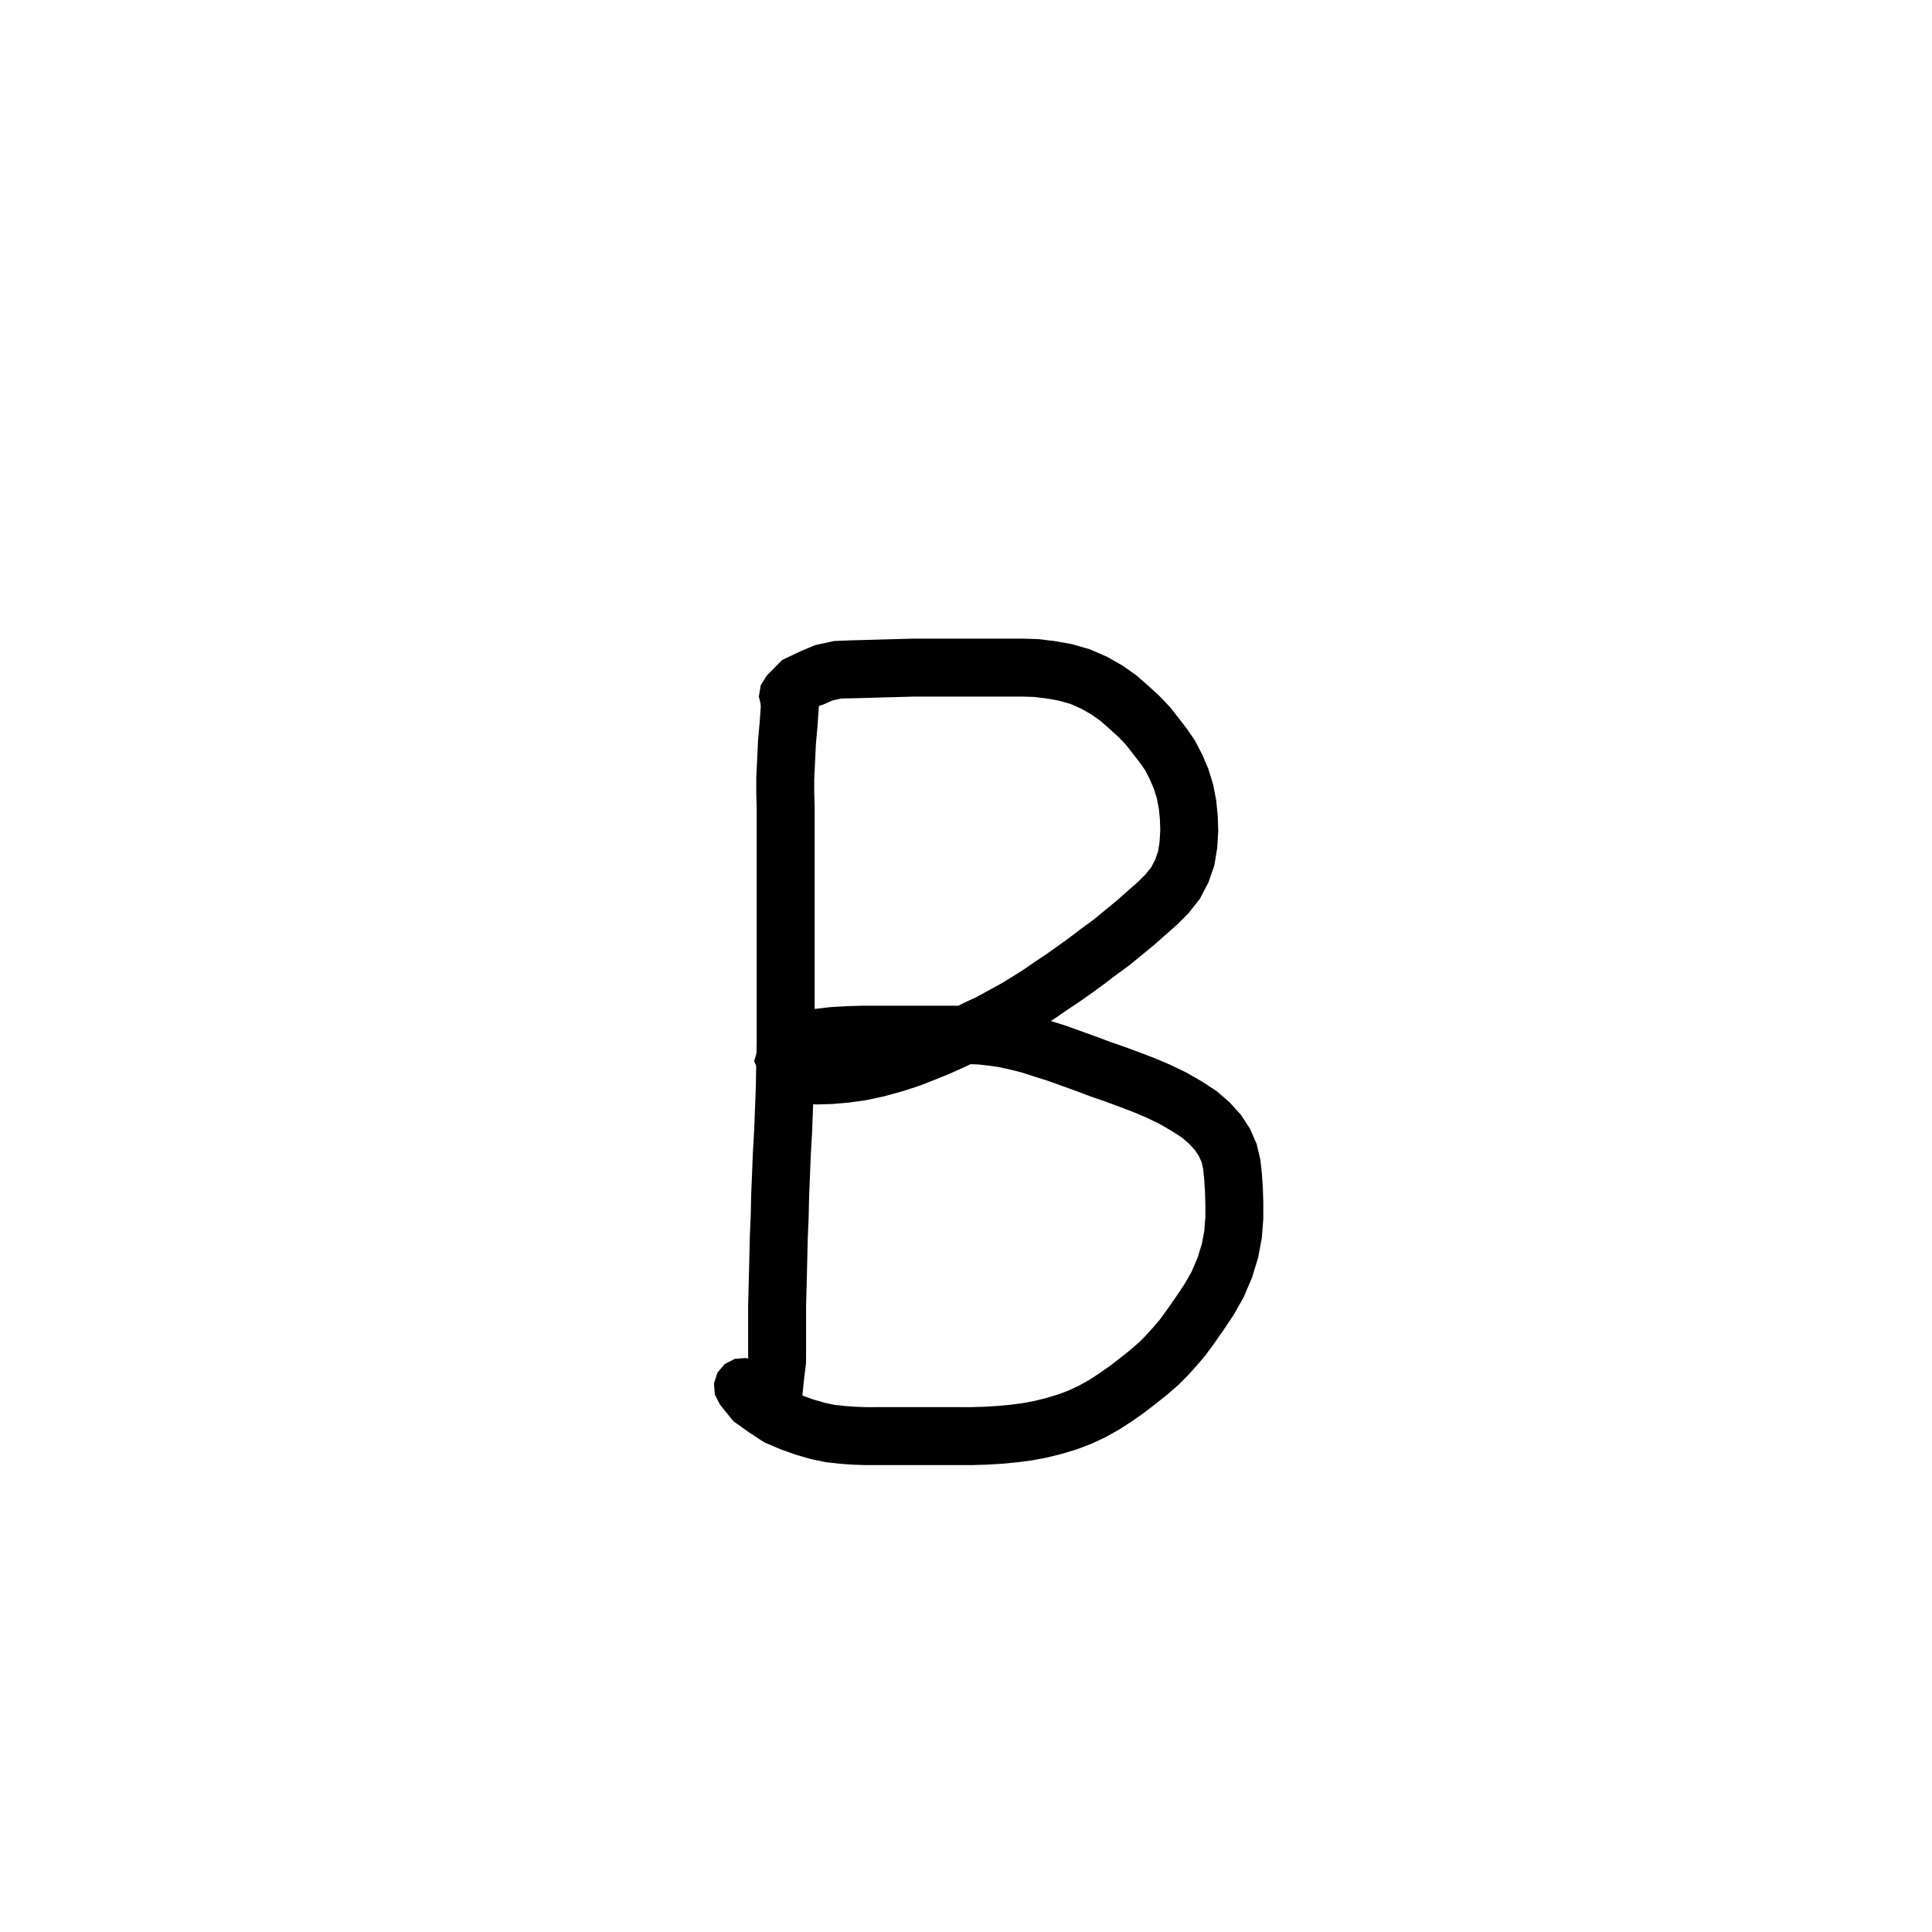
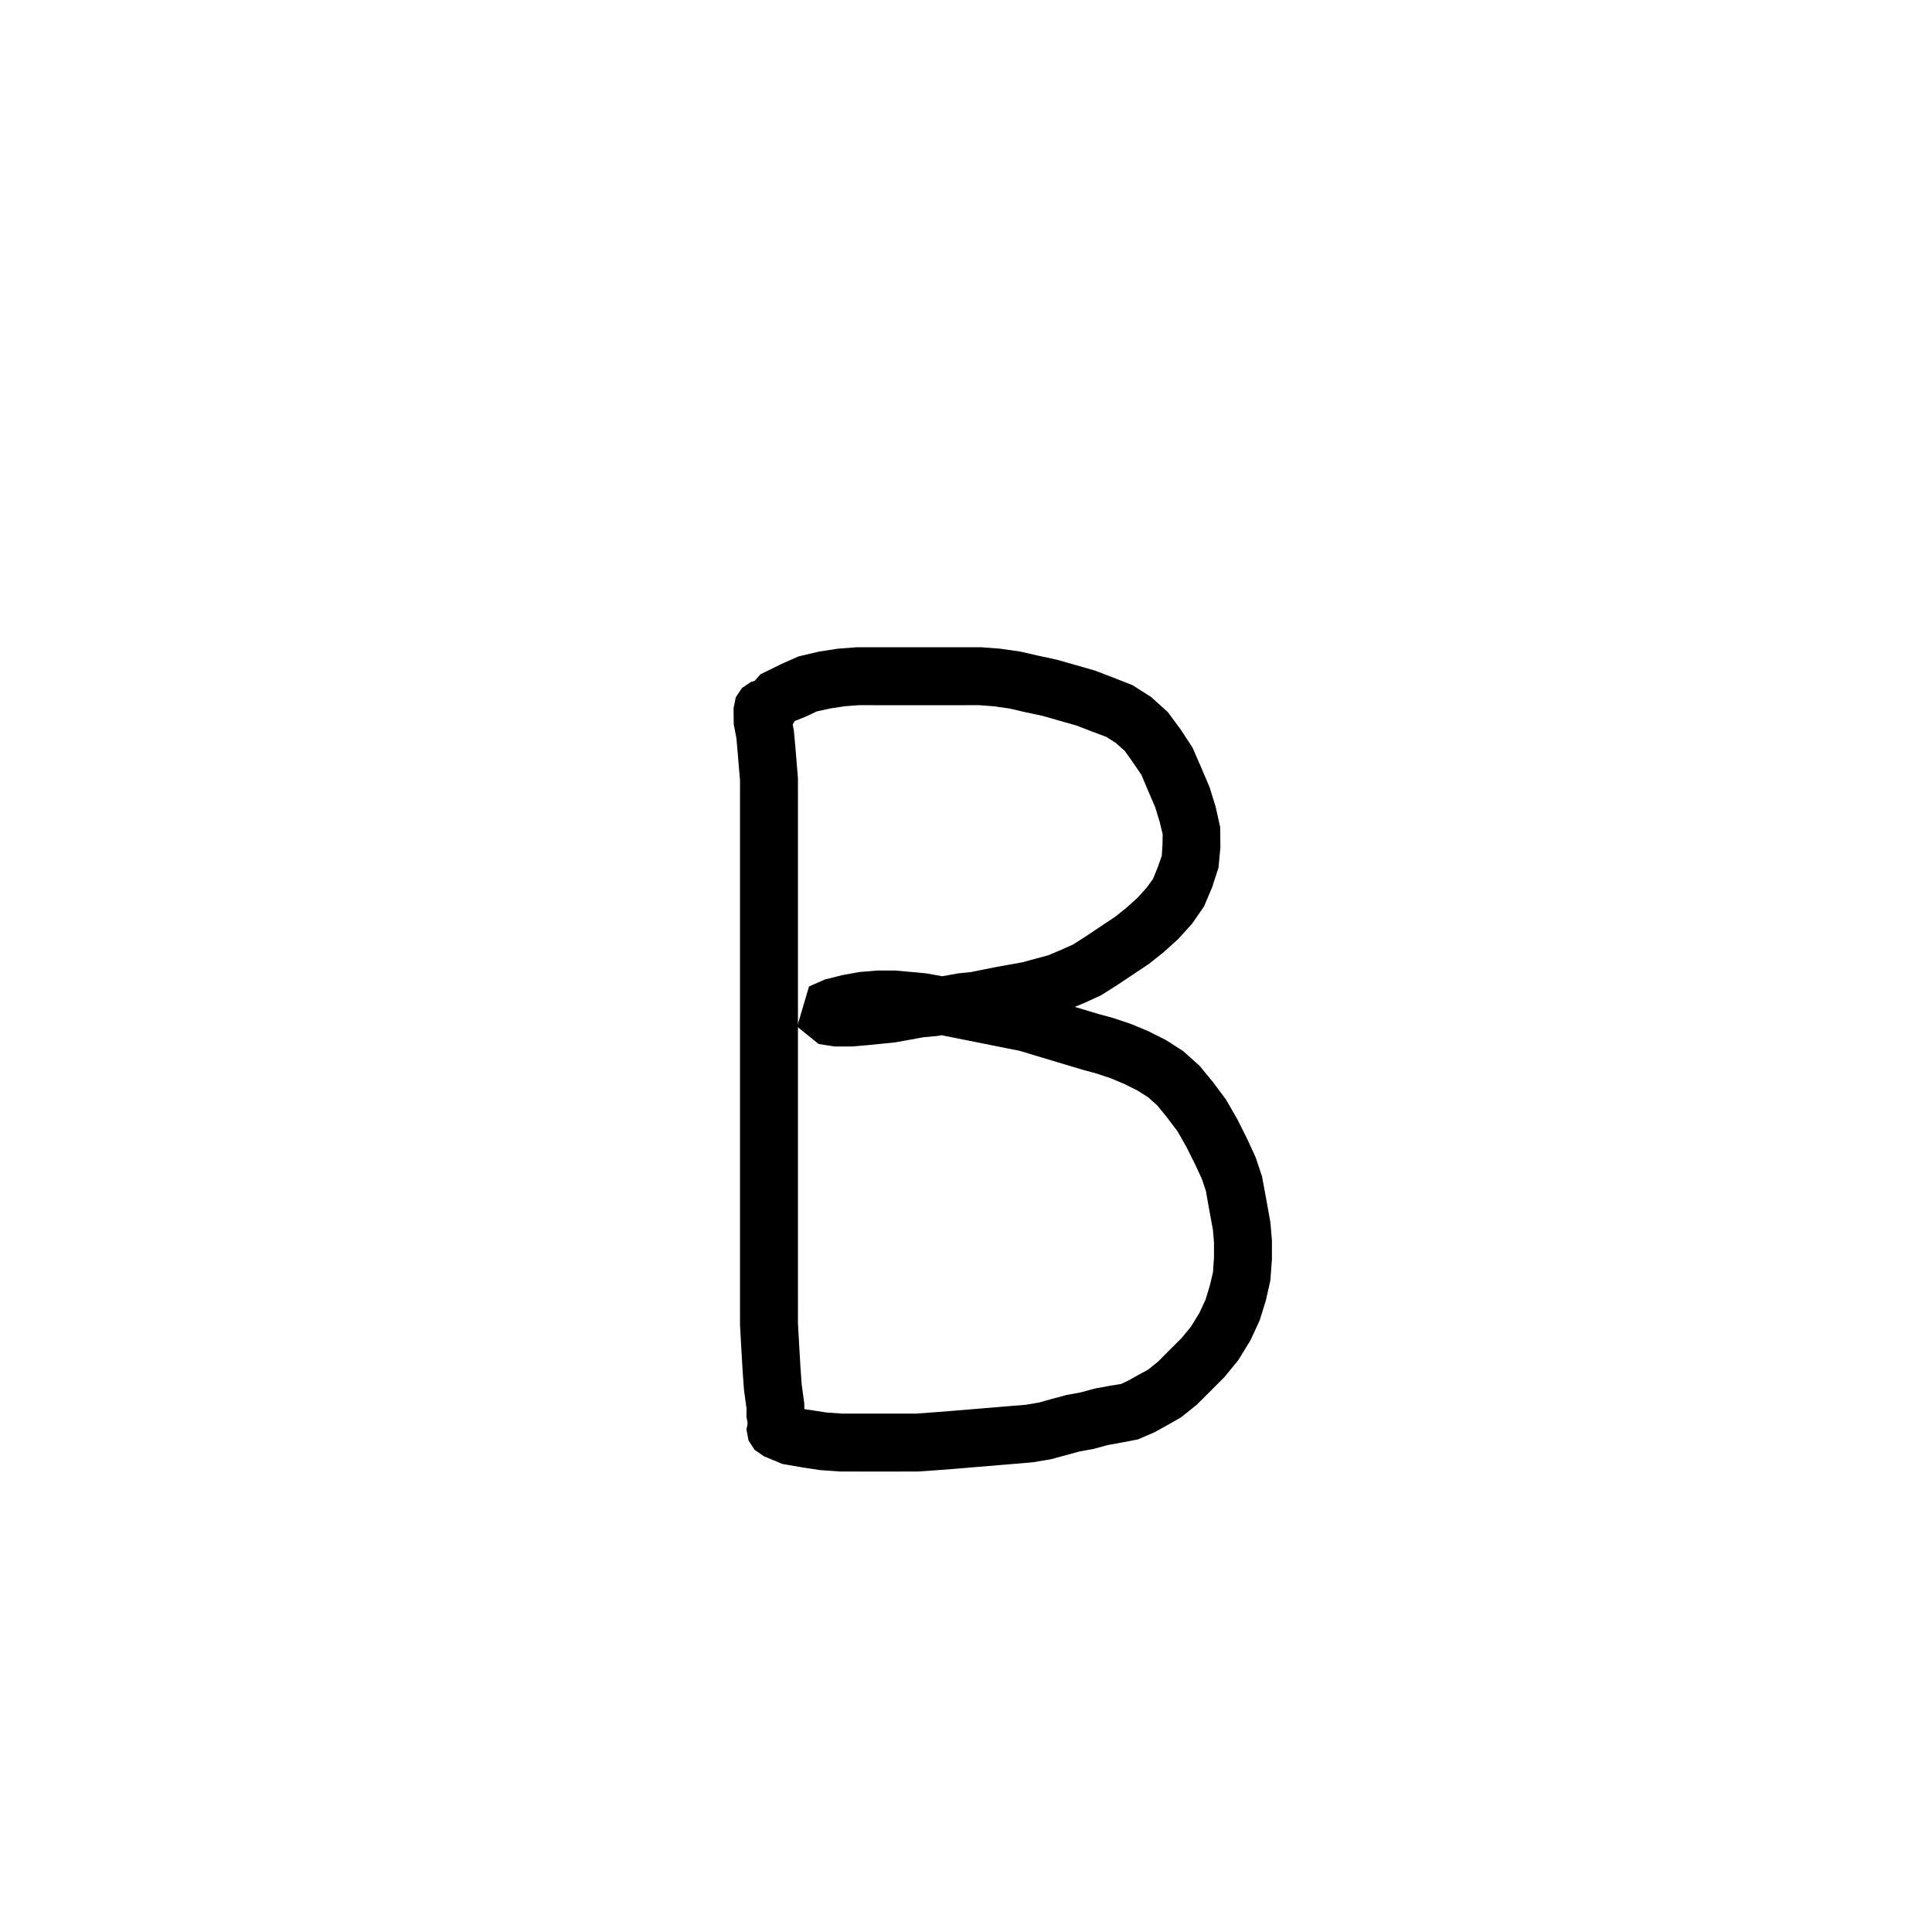
<svg xmlns="http://www.w3.org/2000/svg" viewBox="0 0 300 300" width="300" height="300">
-   <path d="M 118.177 109.024 L 117.958 112.203 L 117.71 114.963 L 117.572 117.919 L 117.435 120.747 L 117.434 123.199 L 117.5 125.529 L 117.5 127.933 L 117.5 130.333 L 117.5 132.867 L 117.5 135.667 L 117.5 138.6 L 117.5 141.667 L 117.5 144.8 L 117.5 148.067 L 117.5 151.4 L 117.5 154.8 L 117.5 158.267 L 117.5 161.69 L 117.434 165.181 L 117.368 168.605 L 117.237 172.095 L 117.105 175.517 L 116.905 178.982 L 116.77 182.42 L 116.636 185.726 L 116.569 188.855 L 116.436 191.915 L 116.368 194.826 L 116.301 197.556 L 116.235 200.216 L 116.167 202.737 L 116.167 205.067 L 116.167 207.2 L 116.167 209.333 L 116.176 211.11 L 115.924 213 L 115.861 214.559 L 115.221 215.839 L 114.835 217.552 L 115.133 219.282 L 116.071 220.766 L 117.506 221.779 L 119.218 222.165 L 120.949 221.867 L 122.433 220.929 L 123.445 219.494 L 124.584 216.774 L 124.876 213.933 L 125.157 211.69 L 125.167 209.333 L 125.167 207.2 L 125.167 205.067 L 125.166 202.863 L 125.232 200.45 L 125.299 197.778 L 125.365 195.04 L 125.431 192.218 L 125.564 189.145 L 125.631 186.007 L 125.763 182.78 L 125.895 179.418 L 126.095 175.949 L 126.23 172.438 L 126.365 168.862 L 126.433 165.352 L 126.5 161.776 L 126.5 158.267 L 126.5 154.8 L 126.5 151.4 L 126.5 148.067 L 126.5 144.8 L 126.5 141.667 L 126.5 138.6 L 126.5 135.667 L 126.5 132.867 L 126.5 130.333 L 126.5 127.933 L 126.5 125.404 L 126.433 123.068 L 126.432 120.987 L 126.562 118.347 L 126.69 115.571 L 126.931 112.908 L 127.156 109.643 L 126.933 107.901 L 126.06 106.378 L 124.671 105.304 L 122.976 104.844 L 121.235 105.067 L 119.711 105.94 L 118.638 107.329 Z" fill="black" fill-rule="nonzero" />
-   <path d="M 125.61 111.084 L 126.769 109.742 L 127.845 109.4 L 129.292 108.757 L 130.625 108.465 L 132.332 108.431 L 134.725 108.365 L 137.123 108.298 L 139.592 108.232 L 141.867 108.166 L 143.933 108.167 L 145.867 108.167 L 147.867 108.167 L 149.8 108.167 L 151.667 108.167 L 153.533 108.167 L 155.333 108.167 L 157 108.167 L 158.79 108.166 L 160.583 108.22 L 162.469 108.451 L 164.383 108.784 L 166.216 109.303 L 167.854 110.025 L 169.464 110.938 L 170.88 111.934 L 172.331 113.218 L 173.721 114.485 L 174.866 115.681 L 175.915 117.029 L 176.971 118.394 L 177.808 119.582 L 178.532 120.99 L 179.177 122.489 L 179.634 123.958 L 179.948 125.59 L 180.11 127.228 L 180.167 128.93 L 180.06 130.711 L 179.834 132.175 L 179.401 133.419 L 178.757 134.686 L 177.845 135.802 L 176.658 136.982 L 175.089 138.359 L 173.415 139.841 L 171.61 141.323 L 169.842 142.778 L 167.91 144.193 L 165.987 145.652 L 164.118 147.005 L 162.39 148.221 L 160.605 149.411 L 158.92 150.578 L 157.221 151.647 L 155.612 152.639 L 153.636 153.721 L 151.695 154.788 L 149.64 155.749 L 147.642 156.748 L 145.727 157.641 L 143.902 158.46 L 141.862 159.289 L 139.82 160.095 L 137.579 160.822 L 135.122 161.498 L 132.944 161.97 L 130.829 162.262 L 128.736 162.441 L 126.871 162.501 L 125.54 162.428 L 125.092 162.317 L 125.43 162.61 L 126.098 164.459 L 125.639 166.113 L 125.656 166.171 L 126.268 165.876 L 127.796 165.574 L 129.718 165.35 L 131.926 165.229 L 134.064 165.166 L 136.4 165.167 L 138.6 165.167 L 140.867 165.167 L 142.867 165.167 L 144.867 165.167 L 146.667 165.167 L 148.452 165.166 L 150.17 165.23 L 151.879 165.289 L 153.509 165.465 L 155.128 165.694 L 156.694 166.045 L 158.63 166.527 L 160.572 167.156 L 162.625 167.796 L 164.938 168.632 L 167.314 169.49 L 169.478 170.302 L 171.616 171.036 L 173.88 171.878 L 176.051 172.707 L 178.071 173.563 L 180.025 174.509 L 181.982 175.637 L 183.567 176.667 L 184.656 177.619 L 185.581 178.629 L 186.177 179.543 L 186.598 180.49 L 186.828 181.54 L 186.983 183.053 L 187.105 184.884 L 187.167 186.867 L 187.17 188.949 L 187.005 191.08 L 186.631 193.122 L 185.976 195.249 L 185.031 197.476 L 183.905 199.435 L 182.55 201.463 L 181.205 203.384 L 180.064 204.95 L 179.023 206.159 L 177.869 207.436 L 176.874 208.433 L 175.519 209.61 L 173.956 210.859 L 172.333 212.109 L 170.688 213.266 L 169.018 214.341 L 167.492 215.19 L 165.92 215.919 L 164.289 216.538 L 162.543 217.06 L 160.638 217.537 L 158.761 217.889 L 156.903 218.128 L 154.922 218.313 L 152.862 218.438 L 150.797 218.501 L 148.733 218.5 L 146.533 218.5 L 144.333 218.5 L 142.267 218.5 L 140.267 218.5 L 138.267 218.5 L 136.267 218.5 L 134.48 218.501 L 132.778 218.44 L 131.148 218.319 L 129.647 218.157 L 128.091 217.834 L 126.315 217.317 L 124.491 216.67 L 122.941 216.042 L 121.311 214.933 L 120.119 214.201 L 118.865 212.545 L 117.529 211.406 L 115.859 210.864 L 114.109 211.003 L 112.545 211.801 L 111.406 213.137 L 110.864 214.808 L 111.003 216.558 L 111.801 218.122 L 113.881 220.688 L 116.289 222.401 L 118.659 223.958 L 121.242 225.063 L 123.552 225.883 L 125.909 226.566 L 128.219 227.043 L 130.318 227.281 L 132.288 227.427 L 134.32 227.499 L 136.267 227.5 L 138.267 227.5 L 140.267 227.5 L 142.267 227.5 L 144.333 227.5 L 146.533 227.5 L 148.733 227.5 L 150.936 227.499 L 153.271 227.429 L 155.612 227.287 L 157.897 227.072 L 160.172 226.778 L 162.562 226.329 L 164.923 225.74 L 167.178 225.062 L 169.413 224.214 L 171.575 223.21 L 173.649 222.059 L 175.712 220.734 L 177.667 219.358 L 179.51 217.941 L 181.281 216.524 L 182.992 215.034 L 184.398 213.631 L 185.777 212.108 L 187.136 210.517 L 188.528 208.616 L 189.983 206.537 L 191.562 204.165 L 193.102 201.458 L 194.424 198.351 L 195.369 195.278 L 195.928 192.254 L 196.163 189.318 L 196.166 186.733 L 196.095 184.449 L 195.95 182.28 L 195.705 180.06 L 195.136 177.644 L 194.09 175.257 L 192.685 173.104 L 190.944 171.181 L 188.967 169.467 L 186.685 167.963 L 184.242 166.558 L 181.795 165.37 L 179.415 164.359 L 177.053 163.456 L 174.651 162.564 L 172.522 161.832 L 170.419 161.043 L 167.995 160.168 L 165.508 159.271 L 163.295 158.578 L 161.103 157.873 L 158.772 157.288 L 156.738 156.839 L 154.625 156.535 L 152.521 156.311 L 150.497 156.236 L 148.615 156.167 L 146.667 156.167 L 144.867 156.167 L 142.867 156.167 L 140.867 156.167 L 138.6 156.167 L 136.4 156.167 L 133.936 156.167 L 131.541 156.237 L 128.949 156.383 L 126.338 156.693 L 123.466 157.324 L 120.744 158.629 L 118.361 160.82 L 117.102 164.741 L 118.703 168.59 L 121.308 170.483 L 124.06 171.305 L 126.729 171.499 L 129.264 171.426 L 131.837 171.205 L 134.522 170.83 L 137.278 170.236 L 140.155 169.445 L 142.847 168.571 L 145.205 167.645 L 147.431 166.74 L 149.473 165.825 L 151.558 164.852 L 153.56 163.851 L 155.771 162.812 L 157.964 161.612 L 160.121 160.428 L 161.979 159.287 L 163.88 158.088 L 165.662 156.856 L 167.477 155.646 L 169.349 154.328 L 171.347 152.882 L 173.29 151.407 L 175.358 149.889 L 177.323 148.277 L 179.251 146.692 L 181.044 145.108 L 182.809 143.552 L 184.555 141.798 L 186.31 139.581 L 187.666 136.981 L 188.566 134.358 L 189.007 131.689 L 189.166 129.07 L 189.09 126.639 L 188.852 124.277 L 188.366 121.775 L 187.623 119.378 L 186.668 117.143 L 185.525 114.951 L 184.229 113.072 L 183.019 111.504 L 181.667 109.786 L 180.012 108.048 L 178.336 106.515 L 176.453 104.866 L 174.27 103.329 L 171.879 101.975 L 169.251 100.83 L 166.417 100.016 L 163.798 99.549 L 161.284 99.247 L 158.943 99.167 L 157 99.167 L 155.333 99.167 L 153.533 99.167 L 151.667 99.167 L 149.8 99.167 L 147.867 99.167 L 145.867 99.167 L 143.933 99.167 L 141.733 99.167 L 139.342 99.235 L 136.877 99.302 L 134.475 99.368 L 132.068 99.435 L 129.509 99.535 L 126.575 100.177 L 124.288 101.133 L 121.453 102.48 L 119.056 104.916 L 118.126 106.405 L 117.835 108.136 L 118.23 109.847 L 119.249 111.277 L 120.738 112.208 L 122.47 112.498 L 124.181 112.103 Z" fill="black" fill-rule="nonzero" />
+   <path d="M 113.906 110 L 113.929 112.448 L 114.351 114.636 L 114.523 116.59 L 114.722 118.974 L 114.91 121.18 L 114.906 123.6 L 114.906 126.4 L 114.906 129.4 L 114.906 132.4 L 114.906 135.6 L 114.906 139 L 114.906 142.6 L 114.906 146.2 L 114.906 150.2 L 114.906 154.6 L 114.906 159 L 114.906 163.4 L 114.906 167.8 L 114.906 172 L 114.906 176.2 L 114.906 180.4 L 114.906 184.6 L 114.906 189 L 114.906 193.4 L 114.906 197.6 L 114.906 201.6 L 114.908 205.718 L 115.114 209.457 L 115.316 212.89 L 115.531 215.868 L 115.923 218.723 L 115.906 220 L 116.249 221.722 L 117.224 223.182 L 118.684 224.157 L 120.406 224.5 L 122.128 224.157 L 123.588 223.182 L 124.564 221.722 L 124.906 220 L 124.889 217.944 L 124.482 214.932 L 124.297 212.31 L 124.099 208.943 L 123.905 205.482 L 123.906 201.6 L 123.906 197.6 L 123.906 193.4 L 123.906 189 L 123.906 184.6 L 123.906 180.4 L 123.906 176.2 L 123.906 172 L 123.906 167.8 L 123.906 163.4 L 123.906 159 L 123.906 154.6 L 123.906 150.2 L 123.906 146.2 L 123.906 142.6 L 123.906 139 L 123.906 135.6 L 123.906 132.4 L 123.906 129.4 L 123.906 126.4 L 123.906 123.6 L 123.903 120.82 L 123.691 118.226 L 123.489 115.81 L 123.261 113.364 L 122.884 111.552 L 122.906 110 L 122.564 108.278 L 121.588 106.818 L 120.128 105.843 L 118.406 105.5 L 116.684 105.843 L 115.224 106.818 L 114.249 108.278 Z" fill="black" fill-rule="nonzero" />
+   <path d="M 122.92 112.811 L 123.409 111.956 L 125.077 111.293 L 126.829 110.469 L 128.856 110.019 L 131.122 109.67 L 133.386 109.496 L 135.606 109.5 L 138.006 109.5 L 140.406 109.5 L 142.806 109.5 L 145.006 109.5 L 147.406 109.5 L 149.806 109.5 L 152.026 109.496 L 154.309 109.672 L 156.787 110.025 L 159.23 110.593 L 161.915 111.166 L 164.57 111.927 L 167.183 112.669 L 169.591 113.6 L 171.794 114.425 L 173.279 115.379 L 174.661 116.61 L 175.912 118.37 L 177.244 120.333 L 178.27 122.773 L 179.386 125.363 L 180.061 127.57 L 180.538 129.536 L 180.51 131.213 L 180.401 132.882 L 179.793 134.62 L 179.056 136.445 L 178.092 137.789 L 176.624 139.418 L 174.892 140.971 L 173.159 142.361 L 170.91 143.856 L 168.548 145.431 L 166.651 146.649 L 164.812 147.473 L 162.728 148.35 L 160.822 148.859 L 158.809 149.412 L 156.801 149.773 L 154.564 150.179 L 152.524 150.587 L 150.739 150.95 L 148.77 151.145 L 146.401 151.573 L 144.398 151.941 L 142.198 152.141 L 139.801 152.573 L 137.77 152.945 L 135.958 153.122 L 133.98 153.32 L 132.011 153.504 L 130.043 153.506 L 129.699 153.49 L 131.831 155.388 L 130.391 160.816 L 130.761 160.691 L 132.762 160.197 L 134.588 159.862 L 136.594 159.696 L 138.611 159.696 L 140.599 159.882 L 142.598 160.059 L 144.564 160.421 L 146.524 160.813 L 148.524 161.213 L 150.524 161.613 L 152.524 162.013 L 154.524 162.413 L 156.524 162.813 L 158.315 163.166 L 160.113 163.71 L 162.113 164.31 L 164.113 164.91 L 166.113 165.51 L 168.17 166.127 L 170.296 166.705 L 172.426 167.413 L 174.531 168.291 L 176.592 169.318 L 178.279 170.379 L 179.744 171.699 L 181.262 173.573 L 182.84 175.663 L 184.24 178.125 L 185.552 180.752 L 186.628 183.071 L 187.252 184.936 L 187.579 186.805 L 187.979 189.005 L 188.344 190.982 L 188.51 192.98 L 188.509 195.233 L 188.355 197.541 L 187.861 199.63 L 187.206 201.785 L 186.244 203.867 L 184.934 205.999 L 183.469 207.781 L 181.624 209.618 L 179.796 211.455 L 178.265 212.686 L 176.821 213.466 L 175.194 214.375 L 174.113 214.89 L 172.401 215.173 L 170.009 215.612 L 167.809 216.212 L 165.609 216.612 L 163.222 217.259 L 161.25 217.803 L 159.248 218.135 L 157.033 218.316 L 154.633 218.516 L 152.233 218.716 L 149.833 218.916 L 147.447 219.114 L 144.874 219.312 L 142.251 219.503 L 139.406 219.5 L 136.406 219.5 L 133.406 219.5 L 130.767 219.503 L 128.303 219.328 L 125.908 218.955 L 124 218.68 L 122.179 217.864 L 120.461 217.5 L 118.735 217.822 L 117.263 218.779 L 116.27 220.227 L 115.907 221.945 L 116.228 223.671 L 117.186 225.143 L 118.634 226.136 L 121.48 227.32 L 124.504 227.845 L 127.309 228.272 L 130.446 228.497 L 133.406 228.5 L 136.406 228.5 L 139.406 228.5 L 142.561 228.497 L 145.539 228.288 L 148.165 228.086 L 150.58 227.884 L 152.98 227.684 L 155.38 227.484 L 157.78 227.284 L 160.364 227.065 L 163.162 226.597 L 165.59 225.941 L 167.604 225.388 L 169.804 224.988 L 172.004 224.388 L 174.011 224.027 L 176.699 223.51 L 179.219 222.425 L 181.192 221.334 L 183.347 220.114 L 185.817 218.145 L 187.988 215.982 L 190.143 213.819 L 192.278 211.201 L 194.168 208.133 L 195.606 205.015 L 196.552 201.97 L 197.258 198.859 L 197.503 195.567 L 197.503 192.62 L 197.268 189.818 L 196.834 187.395 L 196.434 185.195 L 195.961 182.664 L 194.984 179.729 L 193.661 176.848 L 192.173 173.875 L 190.373 170.737 L 188.35 168.027 L 186.269 165.501 L 183.733 163.221 L 181.021 161.482 L 178.281 160.109 L 175.586 158.987 L 172.916 158.095 L 170.643 157.473 L 168.699 156.89 L 166.699 156.29 L 164.699 155.69 L 162.699 155.09 L 160.498 154.434 L 158.289 153.987 L 156.289 153.587 L 154.289 153.187 L 152.289 152.787 L 150.289 152.387 L 148.289 151.987 L 146.248 151.579 L 143.814 151.141 L 141.414 150.918 L 139.002 150.704 L 136.219 150.704 L 133.424 150.938 L 130.85 151.403 L 128.051 152.109 L 125.621 153.184 L 123.781 159.412 L 127.113 162.11 L 129.57 162.494 L 132.402 162.496 L 134.833 162.28 L 136.854 162.078 L 139.043 161.855 L 141.411 161.427 L 143.414 161.059 L 145.614 160.859 L 148.011 160.427 L 150.043 160.055 L 152.074 159.85 L 154.289 159.413 L 156.248 159.021 L 158.411 158.627 L 160.804 158.188 L 163.19 157.541 L 165.685 156.85 L 168.401 155.727 L 170.961 154.551 L 173.464 152.969 L 175.902 151.344 L 178.453 149.639 L 180.721 147.829 L 182.988 145.782 L 185.12 143.411 L 186.957 140.755 L 188.22 137.78 L 189.212 134.718 L 189.502 131.587 L 189.474 128.464 L 188.752 125.23 L 187.826 122.237 L 186.542 119.227 L 185.168 116.067 L 183.3 113.23 L 181.351 110.59 L 178.733 108.221 L 175.819 106.375 L 172.822 105.2 L 170.029 104.131 L 167.042 103.273 L 164.098 102.434 L 161.182 101.807 L 158.426 101.175 L 155.303 100.728 L 152.386 100.504 L 149.806 100.5 L 147.406 100.5 L 145.006 100.5 L 142.806 100.5 L 140.406 100.5 L 138.006 100.5 L 135.606 100.5 L 133.026 100.504 L 130.09 100.73 L 127.156 101.181 L 123.983 101.931 L 121.335 103.107 L 118.07 104.711 L 115.892 107.189 L 115.084 108.748 L 114.934 110.497 L 115.464 112.171 L 116.595 113.514 L 118.154 114.322 L 119.903 114.472 L 121.577 113.942 Z" fill="black" fill-rule="nonzero" />
</svg>
